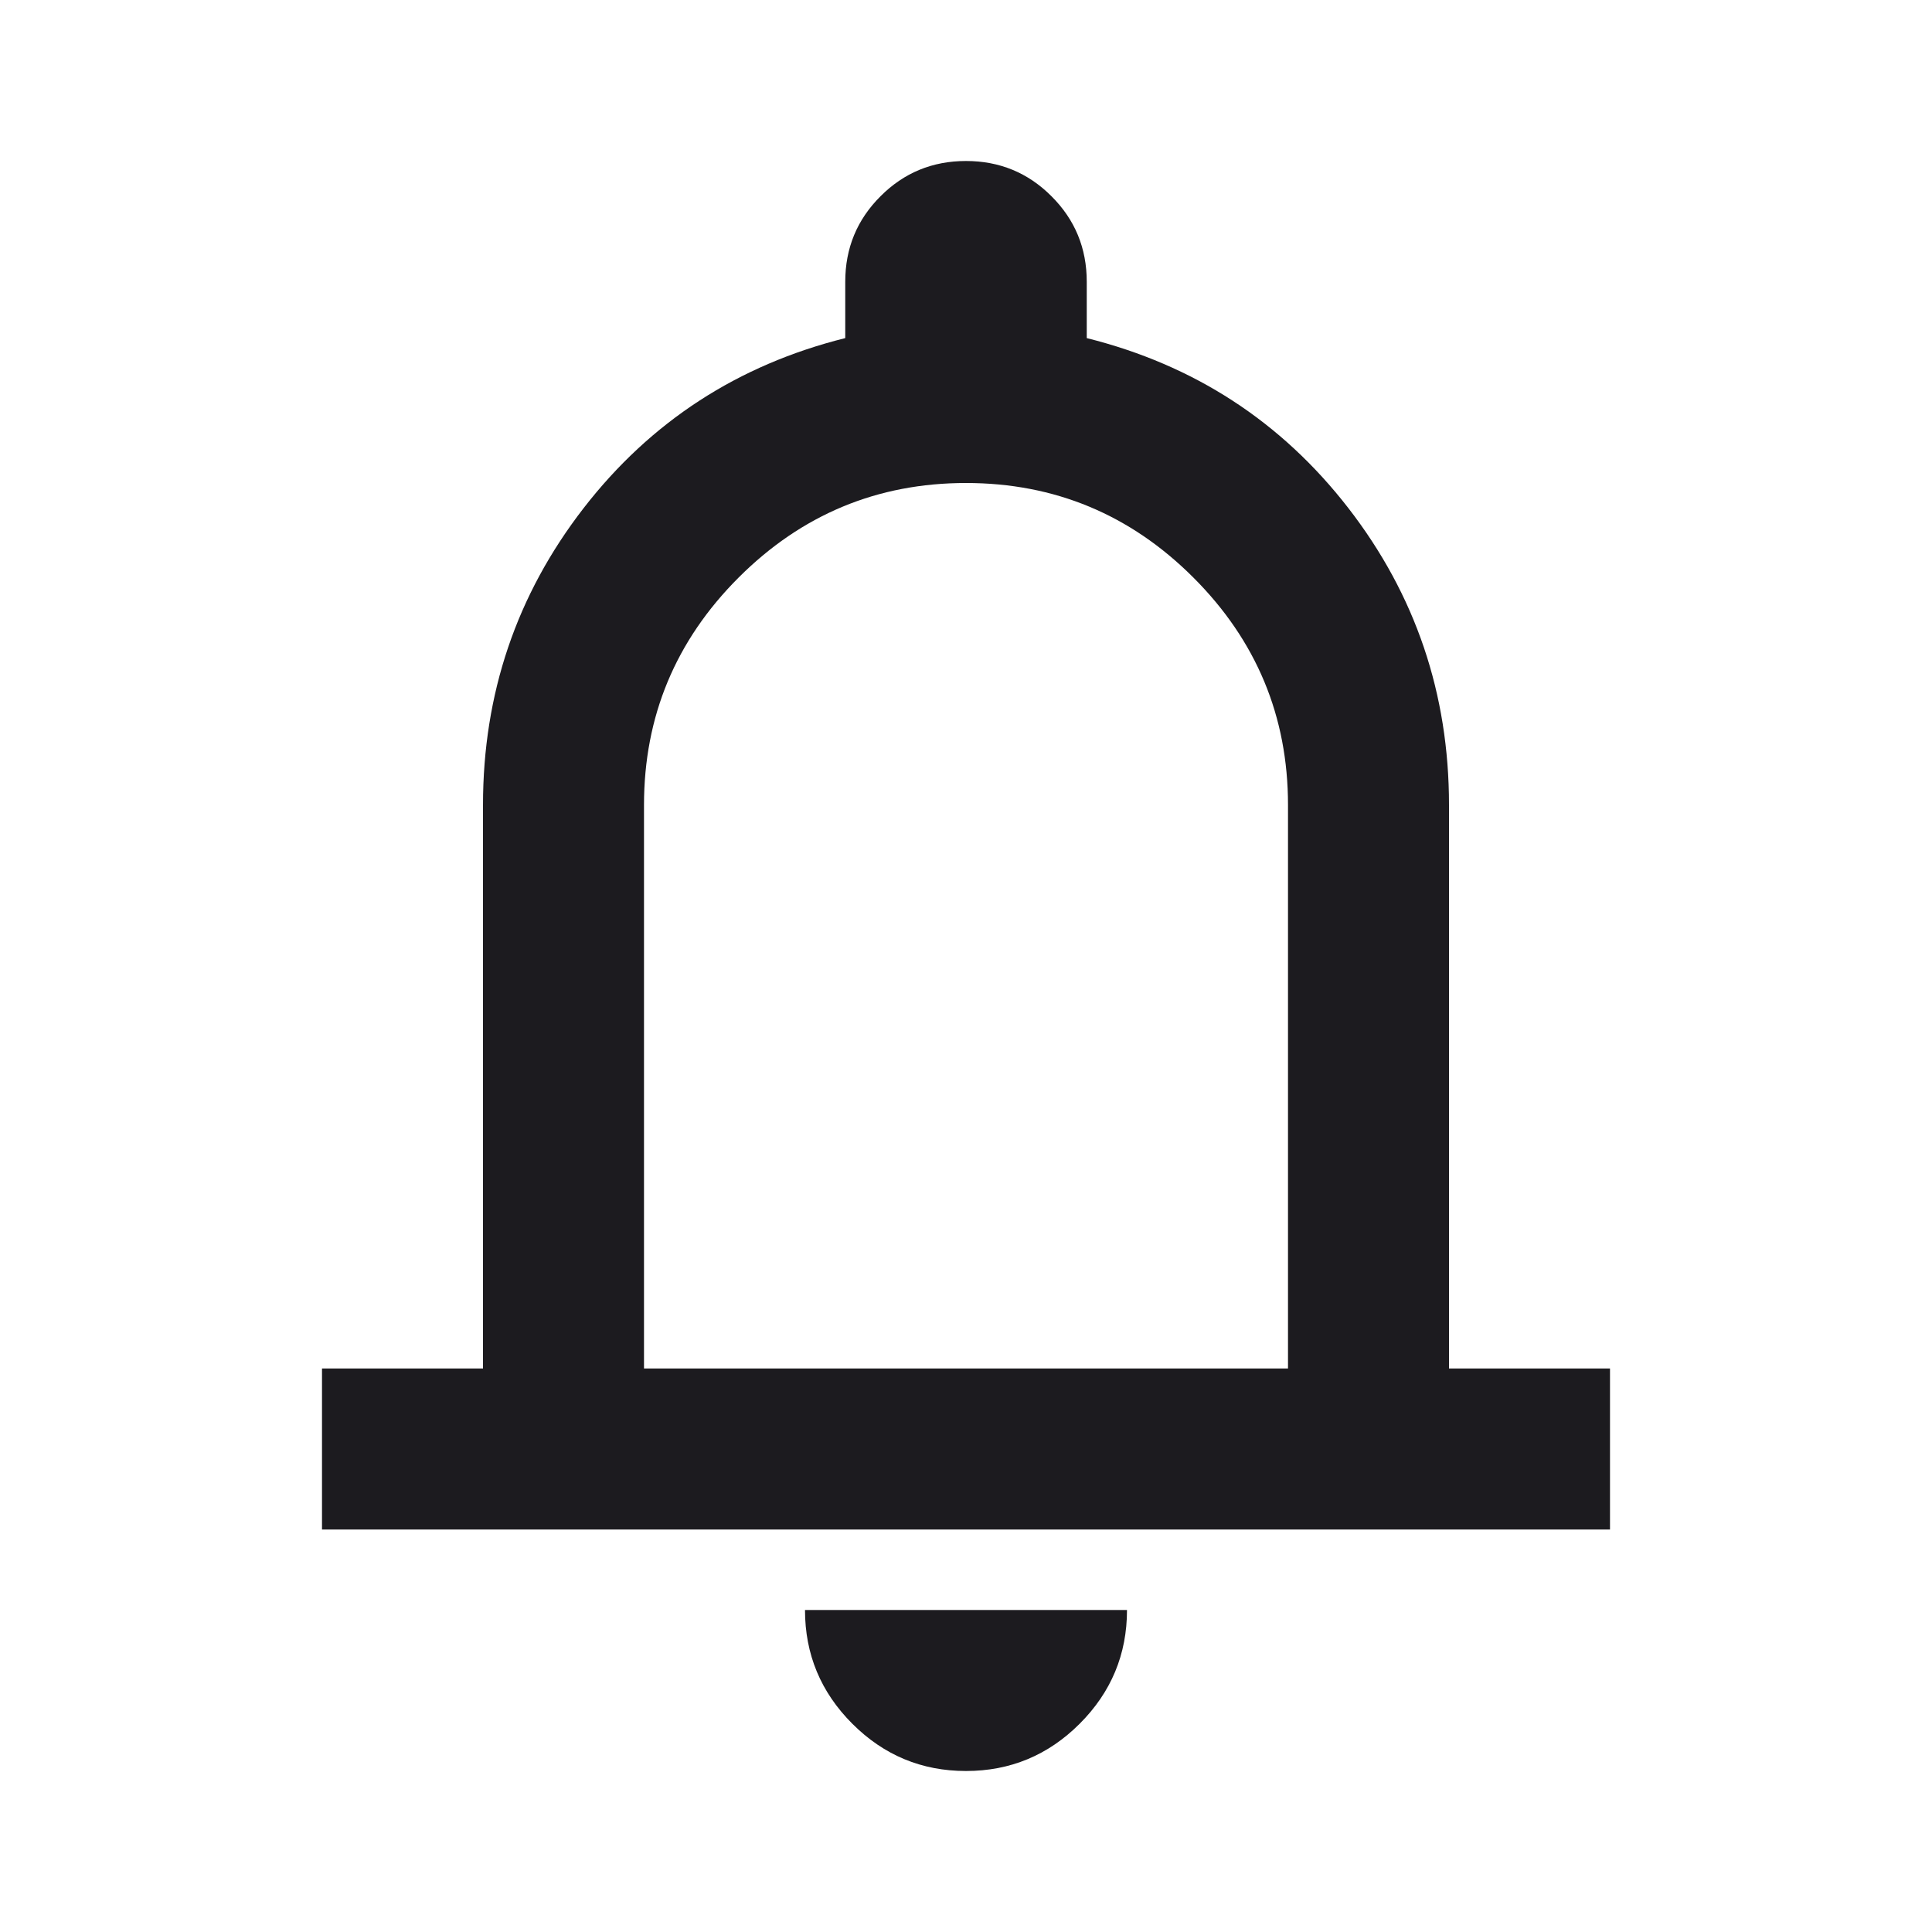
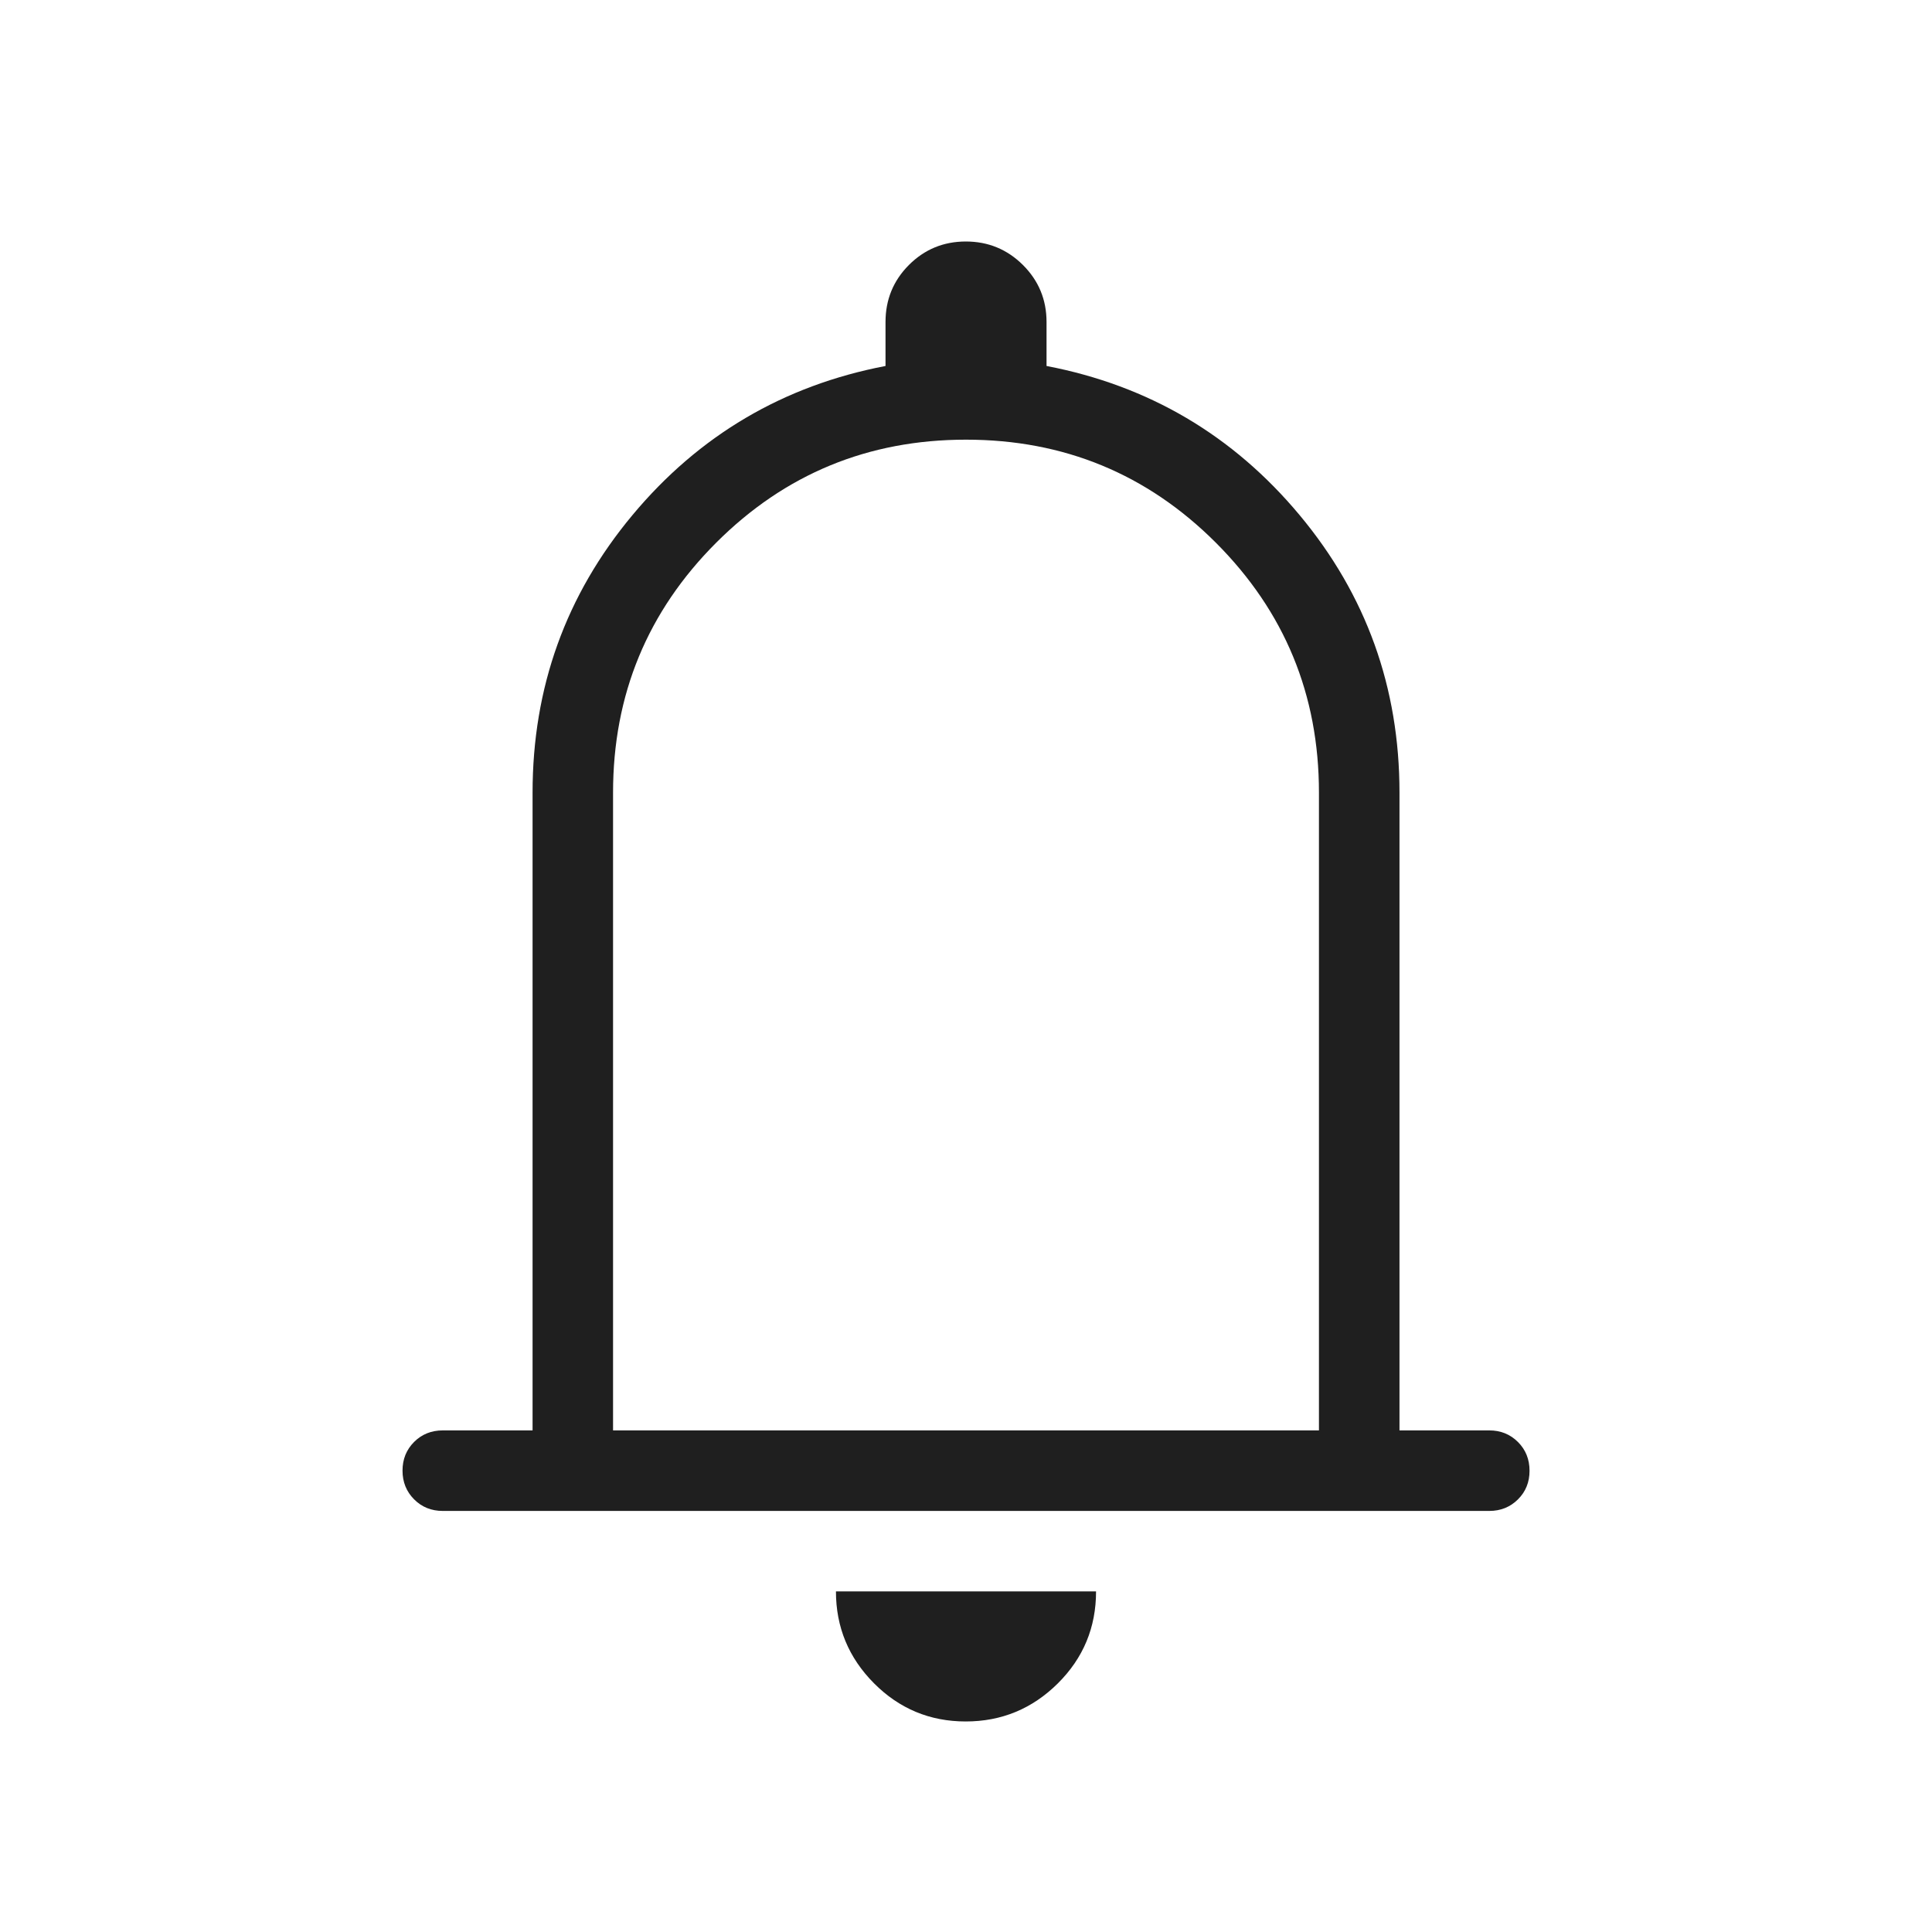
- <svg xmlns="http://www.w3.org/2000/svg" width="24" height="24" viewBox="0 0 24 24" fill="none">
-   <mask id="mask0_646_974" style="mask-type:alpha" maskUnits="userSpaceOnUse" x="0" y="0" width="24" height="24">
-     <rect width="24" height="24" fill="#D9D9D9" />
+ <svg xmlns="http://www.w3.org/2000/svg" width="35" height="35" viewBox="0 0 35 35" fill="none">
+   <mask id="mask0_1048_2342" style="mask-type:alpha" maskUnits="userSpaceOnUse" x="0" y="0" width="35" height="35">
+     <rect width="35" height="35" fill="#D9D9D9" />
  </mask>
-   <g mask="url(#mask0_646_974)">
-     <path d="M4 19V17H6V10C6 8.617 6.417 7.388 7.25 6.312C8.083 5.237 9.167 4.533 10.5 4.2V3.5C10.5 3.083 10.646 2.729 10.938 2.438C11.229 2.146 11.583 2 12 2C12.417 2 12.771 2.146 13.062 2.438C13.354 2.729 13.5 3.083 13.5 3.5V4.2C14.833 4.533 15.917 5.237 16.75 6.312C17.583 7.388 18 8.617 18 10V17H20V19H4ZM12 22C11.45 22 10.979 21.804 10.588 21.413C10.196 21.021 10 20.55 10 20H14C14 20.55 13.804 21.021 13.412 21.413C13.021 21.804 12.55 22 12 22ZM8 17H16V10C16 8.9 15.608 7.958 14.825 7.175C14.042 6.392 13.1 6 12 6C10.9 6 9.958 6.392 9.175 7.175C8.392 7.958 8 8.9 8 10V17Z" fill="#1C1B1F" />
+   <g mask="url(#mask0_1048_2342)">
+     <path d="M8.021 27.372C7.815 27.372 7.641 27.302 7.502 27.162C7.362 27.022 7.292 26.848 7.292 26.642C7.292 26.435 7.362 26.262 7.502 26.122C7.641 25.983 7.815 25.913 8.021 25.913H9.648V14.359C9.648 12.454 10.251 10.778 11.457 9.332C12.663 7.886 14.191 6.985 16.042 6.63V5.833C16.042 5.428 16.183 5.084 16.466 4.8C16.749 4.517 17.093 4.375 17.497 4.375C17.901 4.375 18.246 4.517 18.531 4.8C18.816 5.084 18.959 5.428 18.959 5.833V6.63C20.809 6.985 22.338 7.886 23.544 9.332C24.75 10.778 25.353 12.454 25.353 14.359V25.913H26.98C27.186 25.913 27.359 25.983 27.499 26.123C27.639 26.263 27.709 26.437 27.709 26.644C27.709 26.851 27.639 27.024 27.499 27.163C27.359 27.302 27.186 27.372 26.98 27.372H8.021ZM17.495 31.186C16.846 31.186 16.292 30.955 15.833 30.494C15.374 30.032 15.144 29.478 15.144 28.83H19.856C19.856 29.483 19.625 30.038 19.163 30.497C18.7 30.956 18.144 31.186 17.495 31.186ZM11.106 25.913H23.894V14.359C23.894 12.586 23.272 11.078 22.027 9.832C20.782 8.587 19.273 7.965 17.5 7.965C15.728 7.965 14.219 8.587 12.974 9.832C11.729 11.078 11.106 12.586 11.106 14.359V25.913Z" fill="#1F1F1F" />
  </g>
</svg>
